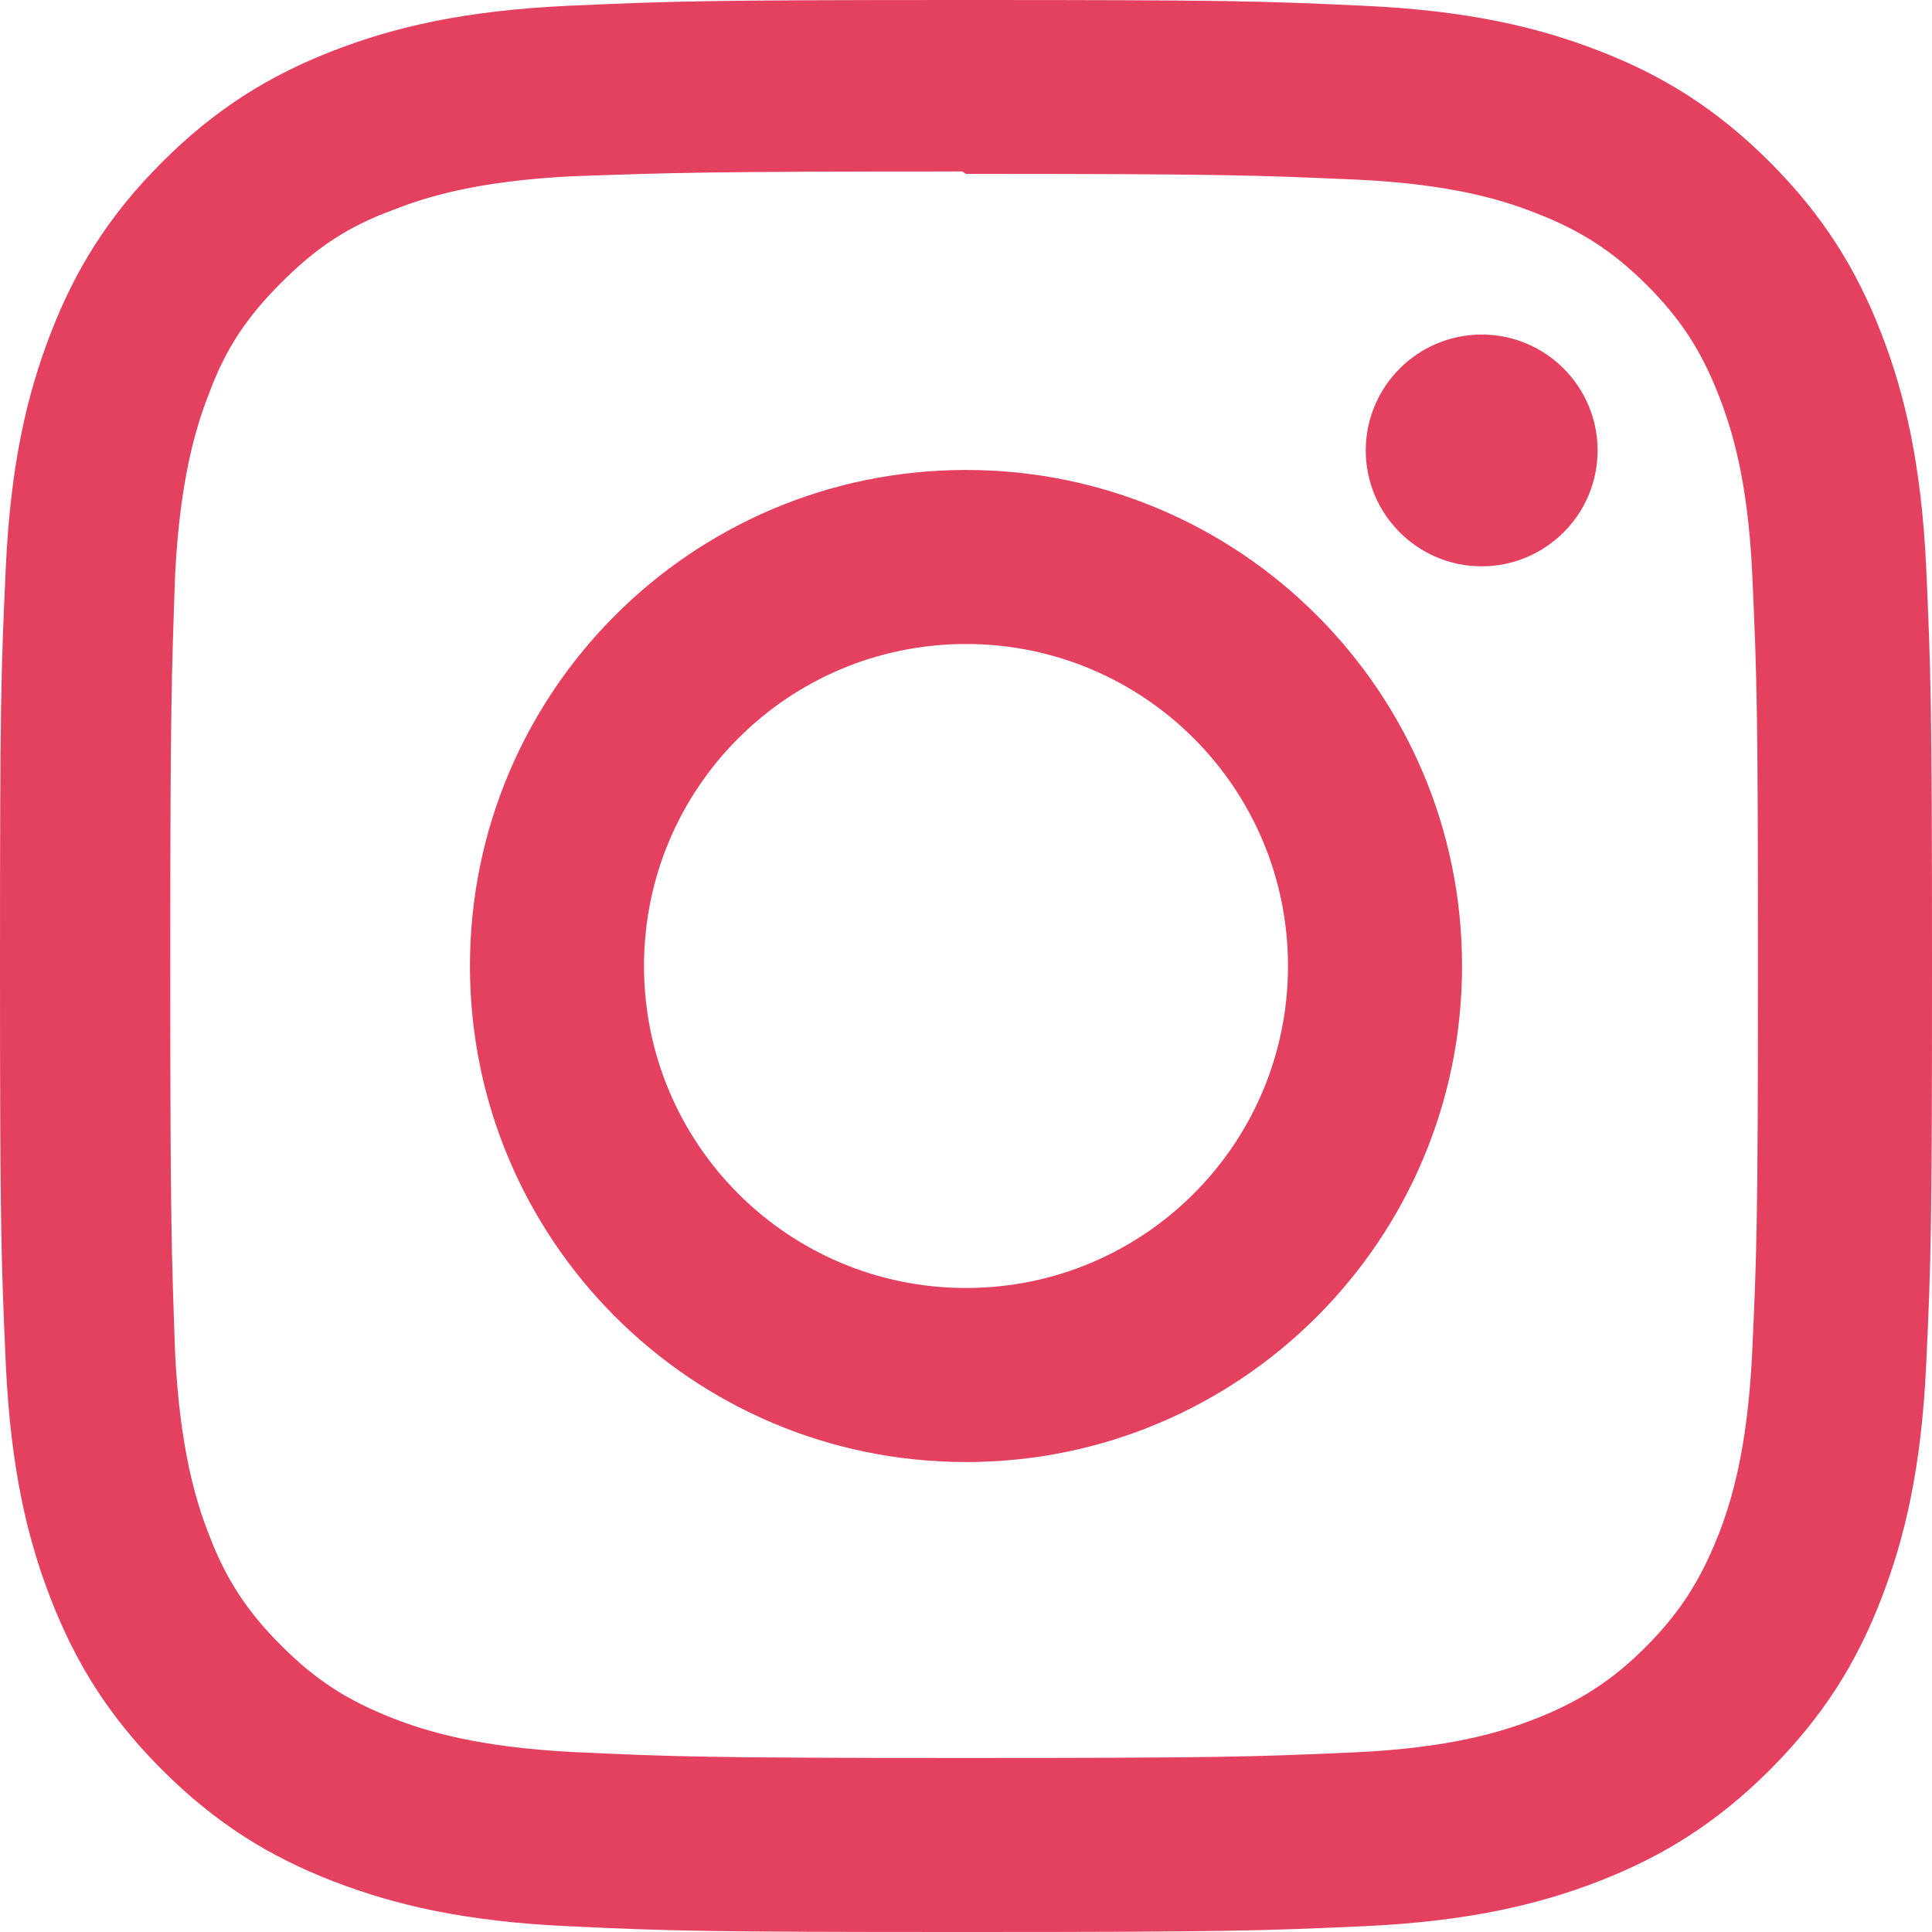
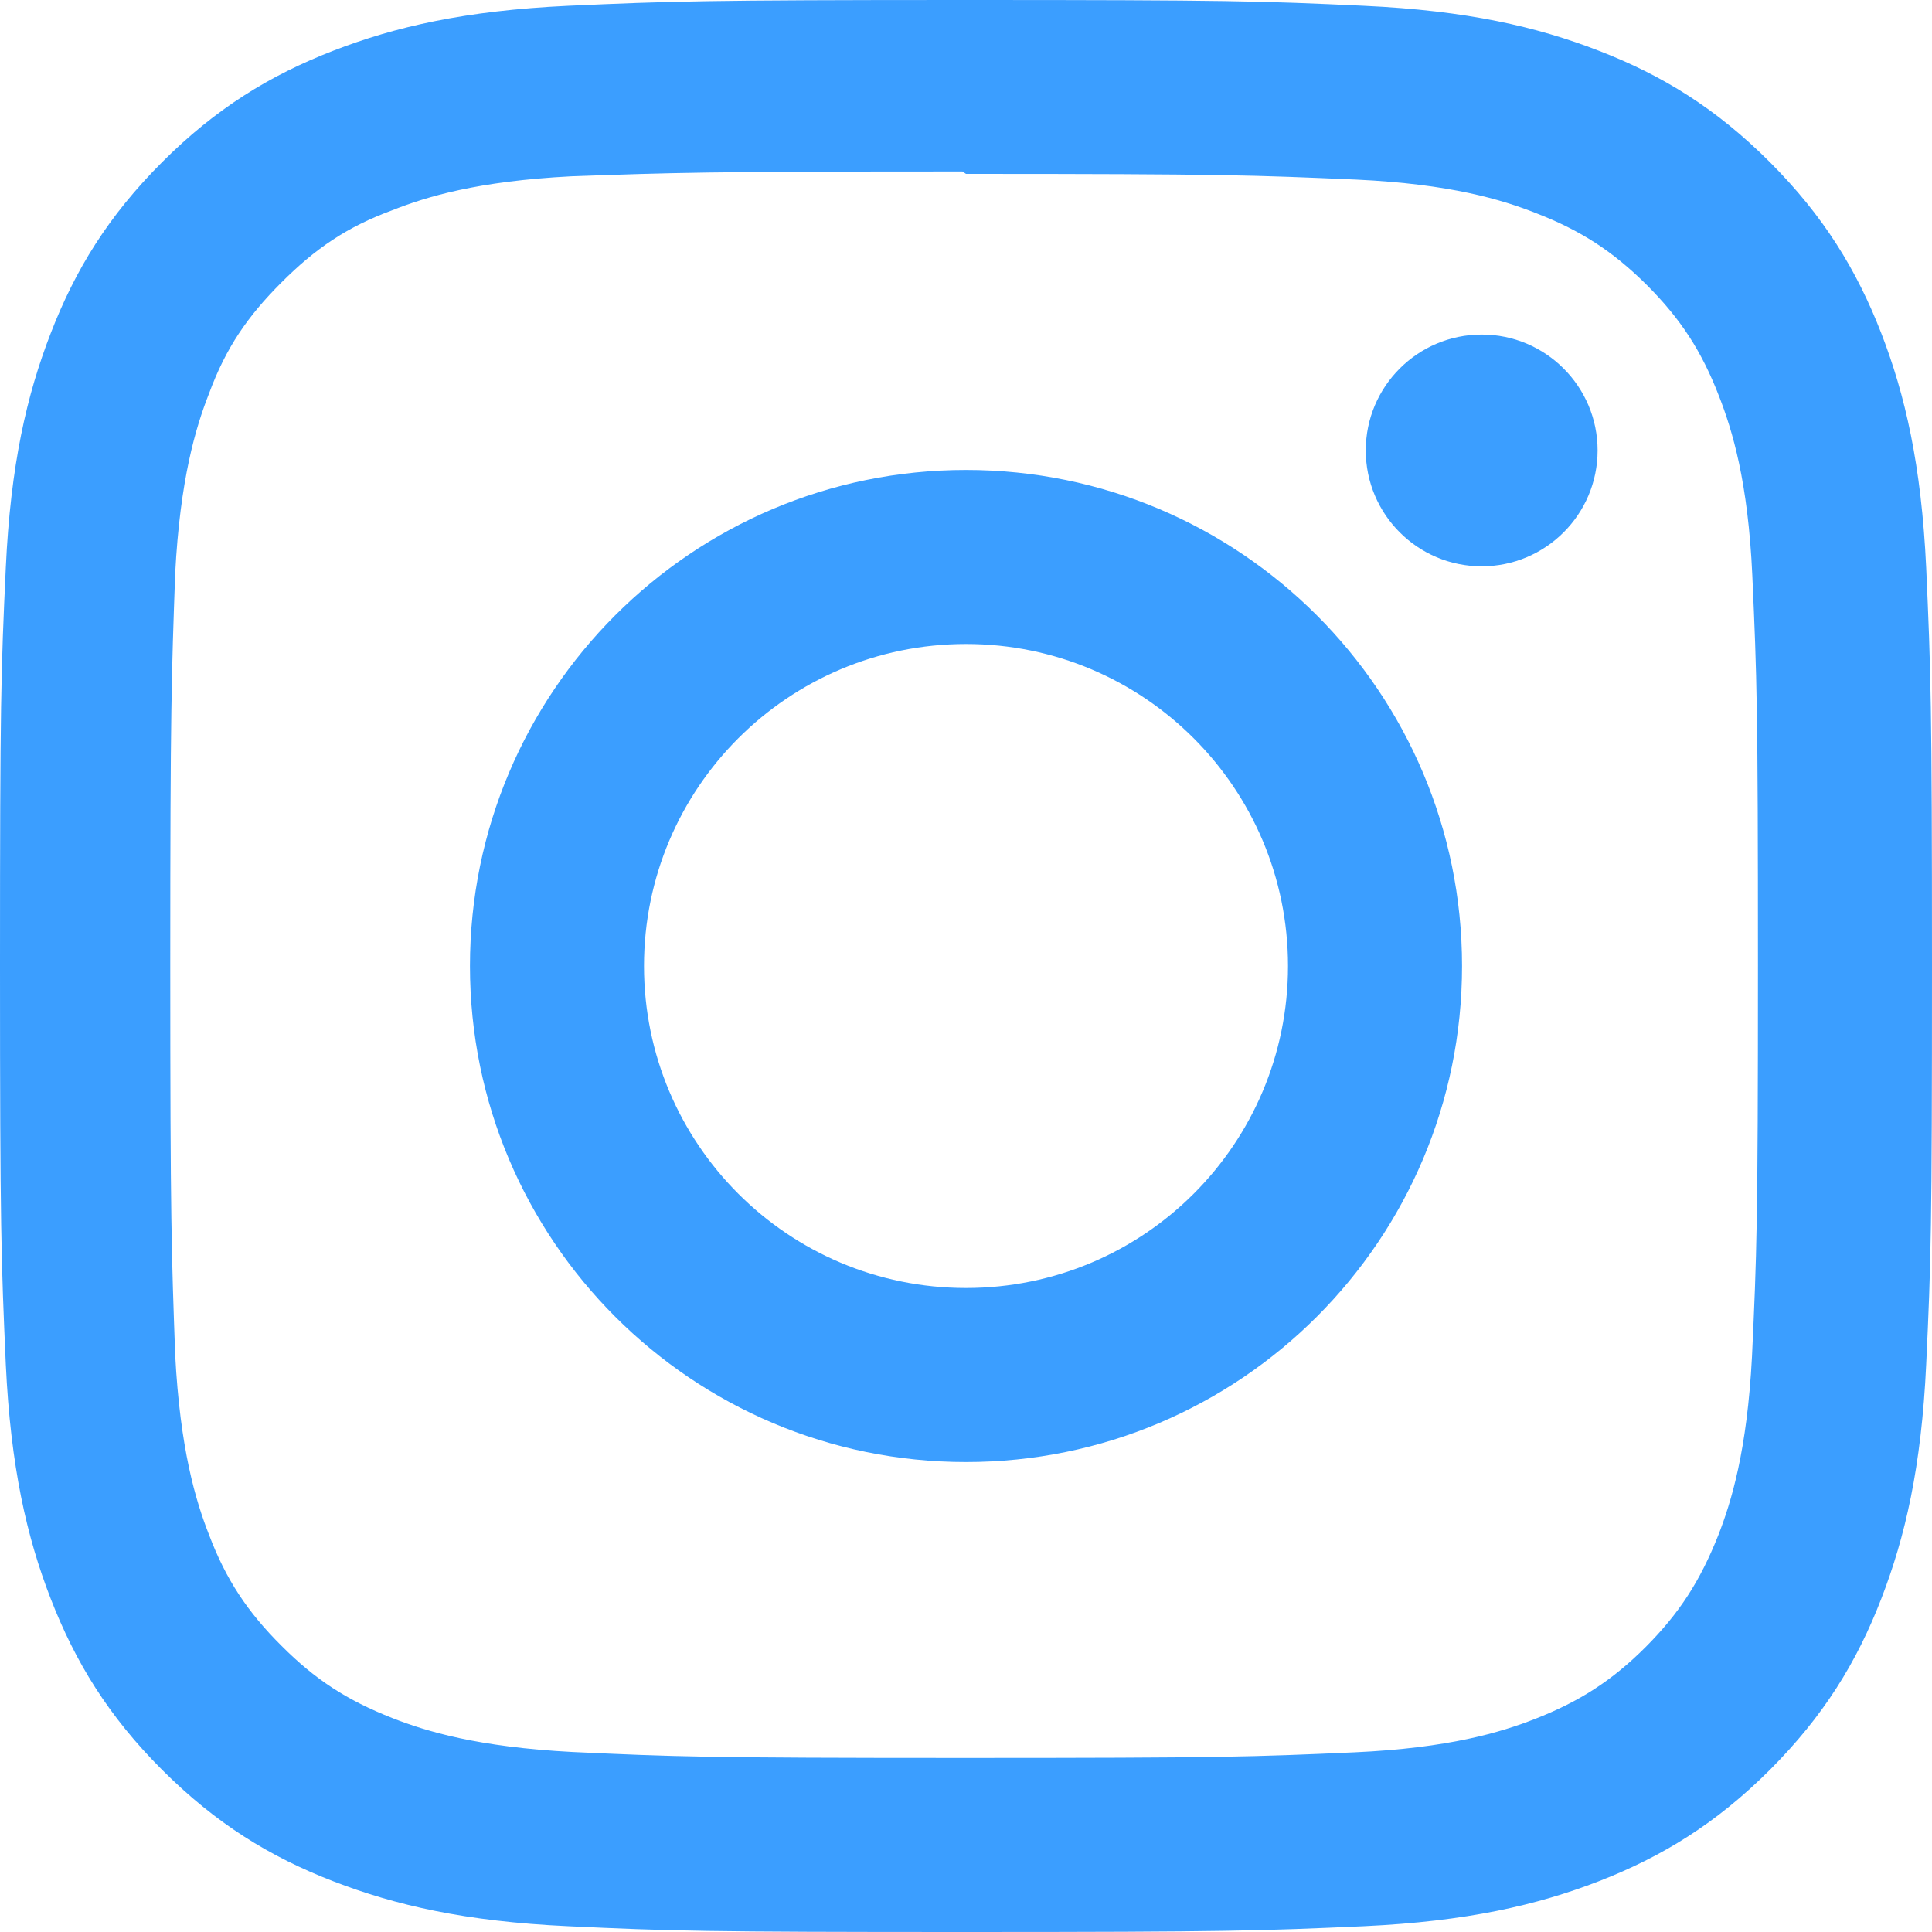
- <svg xmlns="http://www.w3.org/2000/svg" role="img" viewBox="0 0 24 24" fill="#E4405F">
+ <svg xmlns="http://www.w3.org/2000/svg" role="img" viewBox="0 0 24 24" fill="#3B9EFF">
  <path d="M12 0C8.74 0 8.333.015 7.053.072 5.775.132 4.905.333 4.14.63c-.789.306-1.459.717-2.126 1.384S.935 3.35.63 4.14C.333 4.905.131 5.775.072 7.053.012 8.333 0 8.74 0 12s.015 3.667.072 4.947c.06 1.277.261 2.148.558 2.913.306.788.717 1.459 1.384 2.126.667.666 1.336 1.079 2.126 1.384.766.296 1.636.499 2.913.558C8.333 23.988 8.74 24 12 24s3.667-.015 4.947-.072c1.277-.06 2.148-.262 2.913-.558.788-.306 1.459-.718 2.126-1.384.666-.667 1.079-1.335 1.384-2.126.296-.765.499-1.636.558-2.913.06-1.28.072-1.687.072-4.947s-.015-3.667-.072-4.947c-.06-1.277-.262-2.149-.558-2.913-.306-.789-.718-1.459-1.384-2.126C21.319 1.347 20.651.935 19.86.63c-.765-.297-1.636-.499-2.913-.558C15.667.012 15.26 0 12 0zm0 2.16c3.203 0 3.585.016 4.85.071 1.17.055 1.805.249 2.227.415.562.217.96.477 1.382.896.419.42.679.819.896 1.381.164.422.36 1.057.413 2.227.057 1.266.07 1.646.07 4.85s-.015 3.585-.074 4.85c-.061 1.17-.256 1.805-.421 2.227-.224.562-.479.96-.899 1.382-.419.419-.824.679-1.38.896-.42.164-1.065.36-2.235.413-1.274.057-1.649.07-4.859.07-3.211 0-3.586-.015-4.859-.074-1.171-.061-1.816-.256-2.236-.421-.569-.224-.96-.479-1.379-.899-.421-.419-.69-.824-.9-1.38-.165-.42-.359-1.065-.42-2.235-.045-1.26-.061-1.649-.061-4.844 0-3.196.016-3.586.061-4.861.061-1.17.255-1.814.42-2.234.21-.57.479-.96.9-1.381.419-.419.81-.689 1.379-.898.42-.166 1.051-.361 2.221-.421 1.275-.045 1.65-.06 4.859-.06l.045.03zm0 3.678c-3.405 0-6.162 2.76-6.162 6.162 0 3.405 2.76 6.162 6.162 6.162 3.405 0 6.162-2.76 6.162-6.162 0-3.405-2.76-6.162-6.162-6.162zM12 16c-2.21 0-4-1.79-4-4s1.79-4 4-4 4 1.79 4 4-1.79 4-4 4zm7.846-10.405c0 .795-.646 1.44-1.44 1.44-.795 0-1.44-.646-1.44-1.44 0-.794.646-1.439 1.44-1.439.793-.001 1.44.645 1.44 1.439z" />
</svg>
